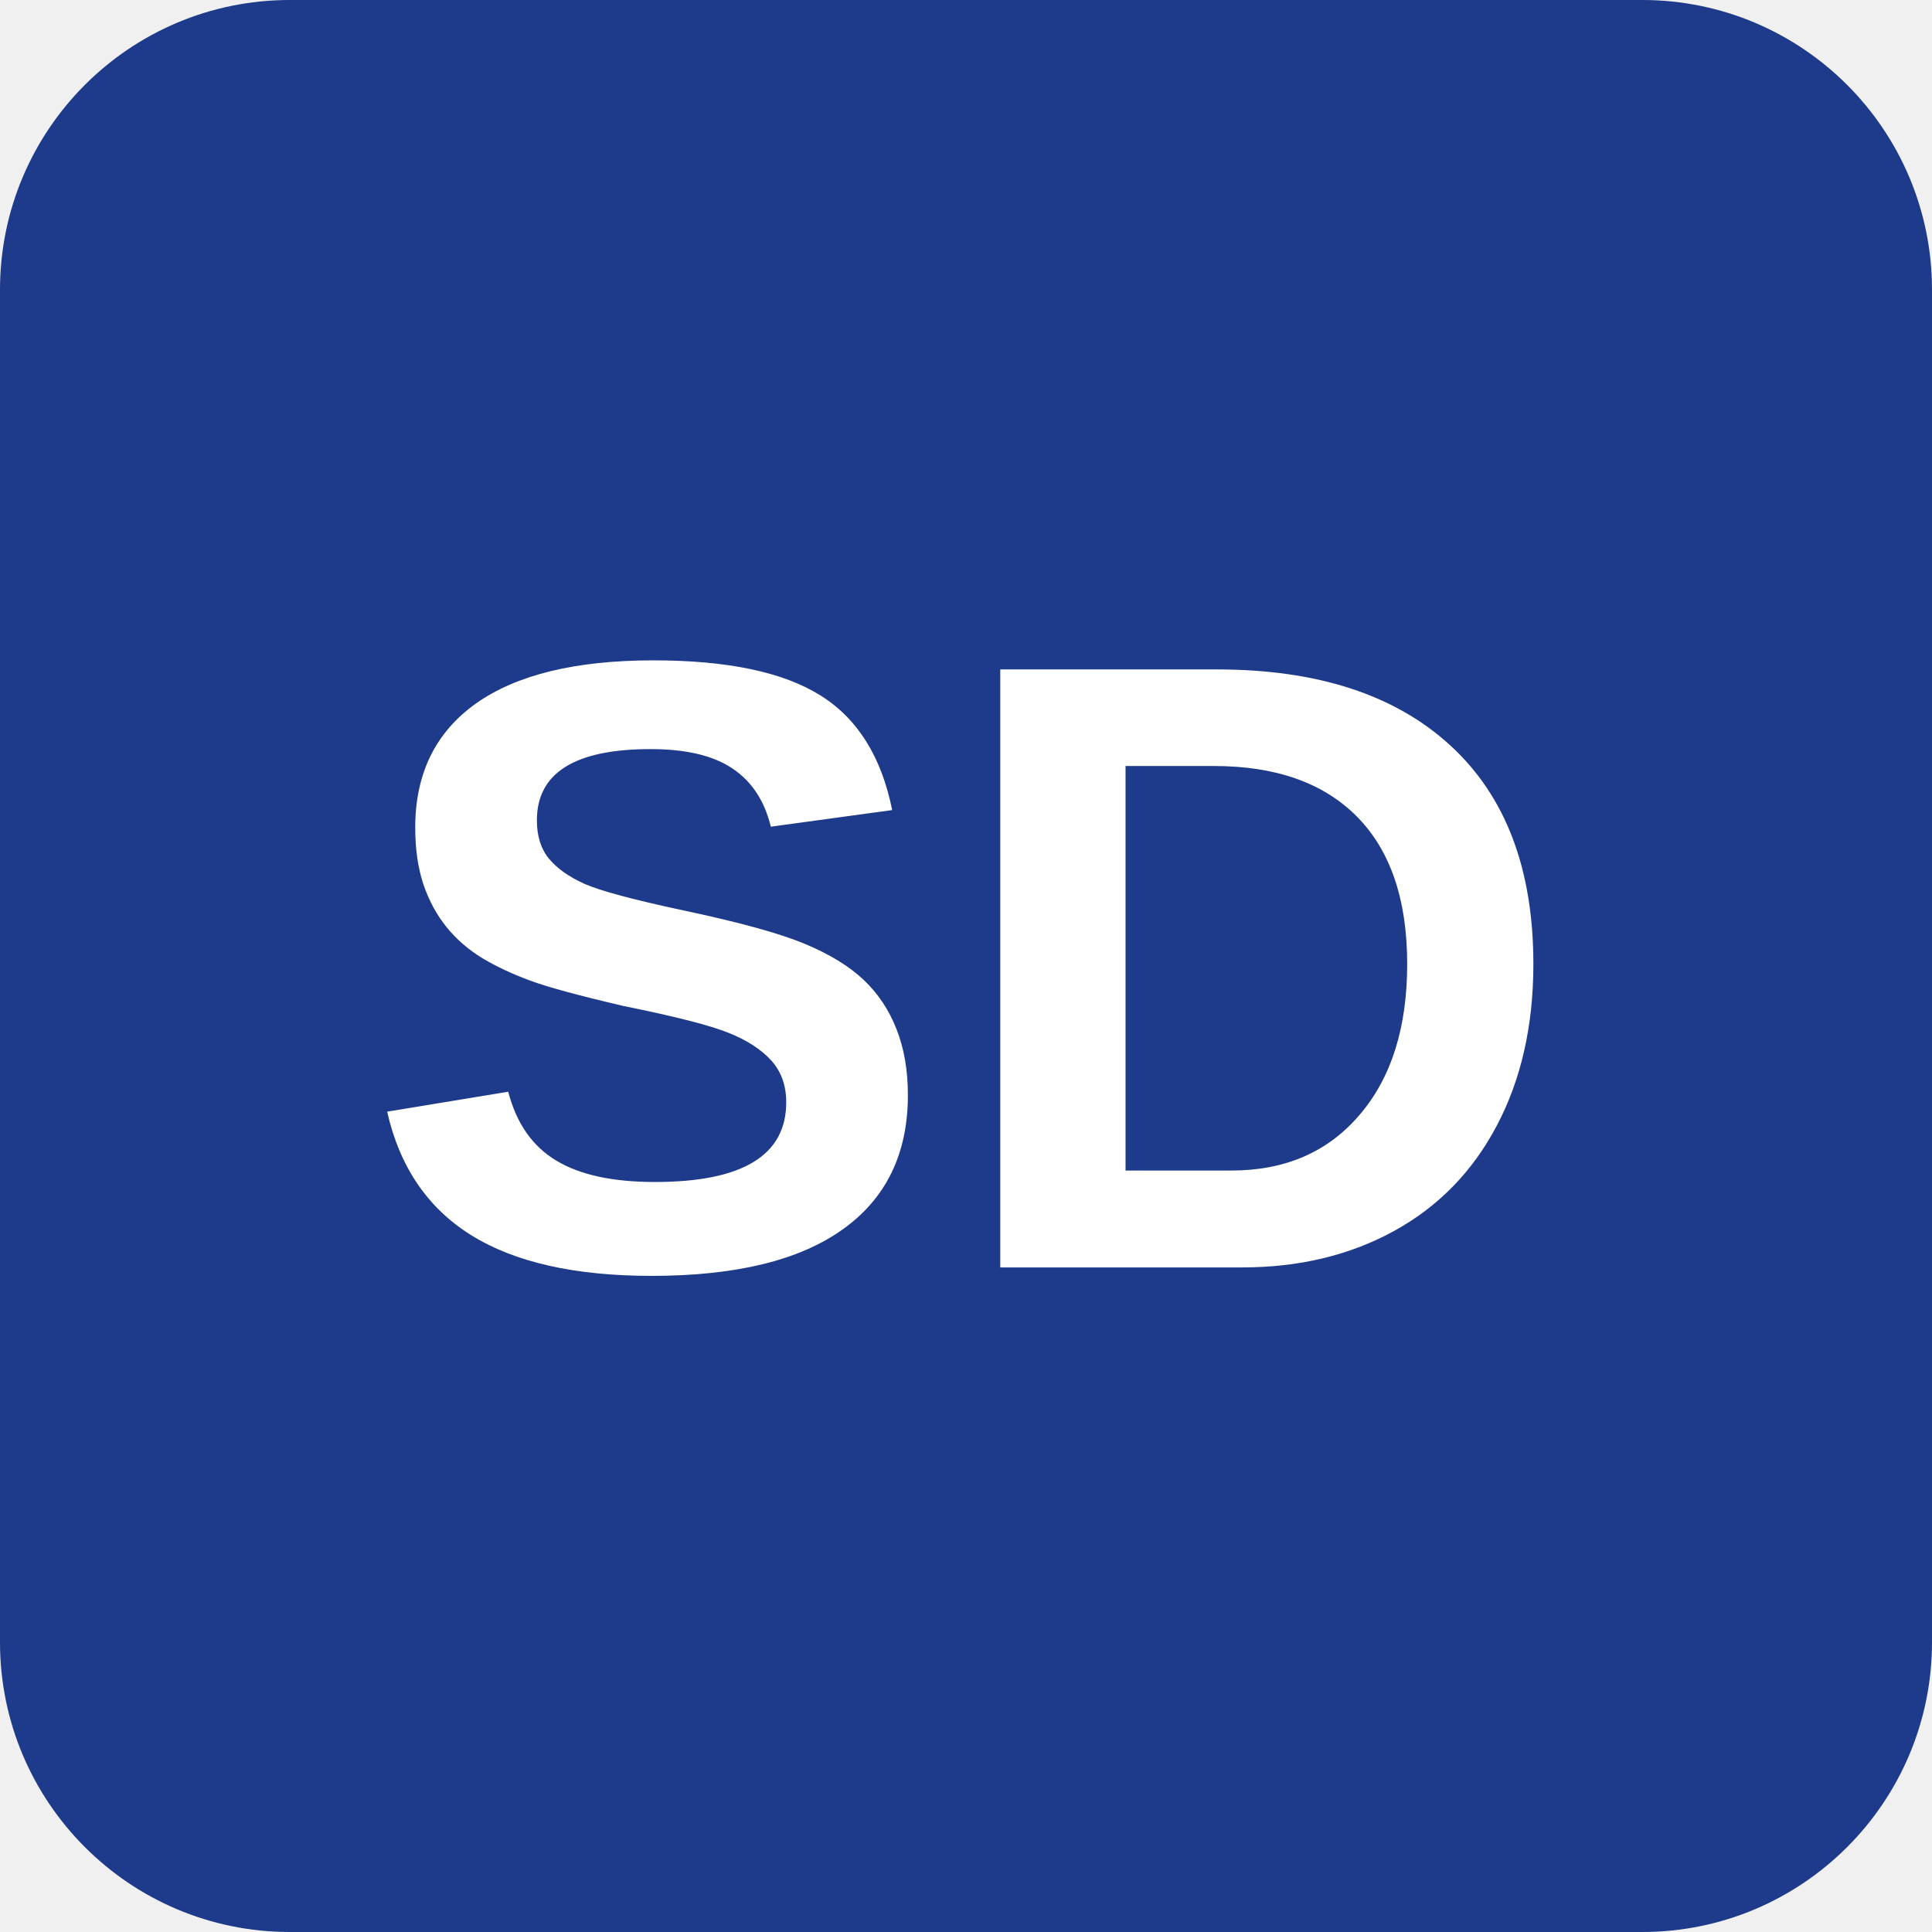
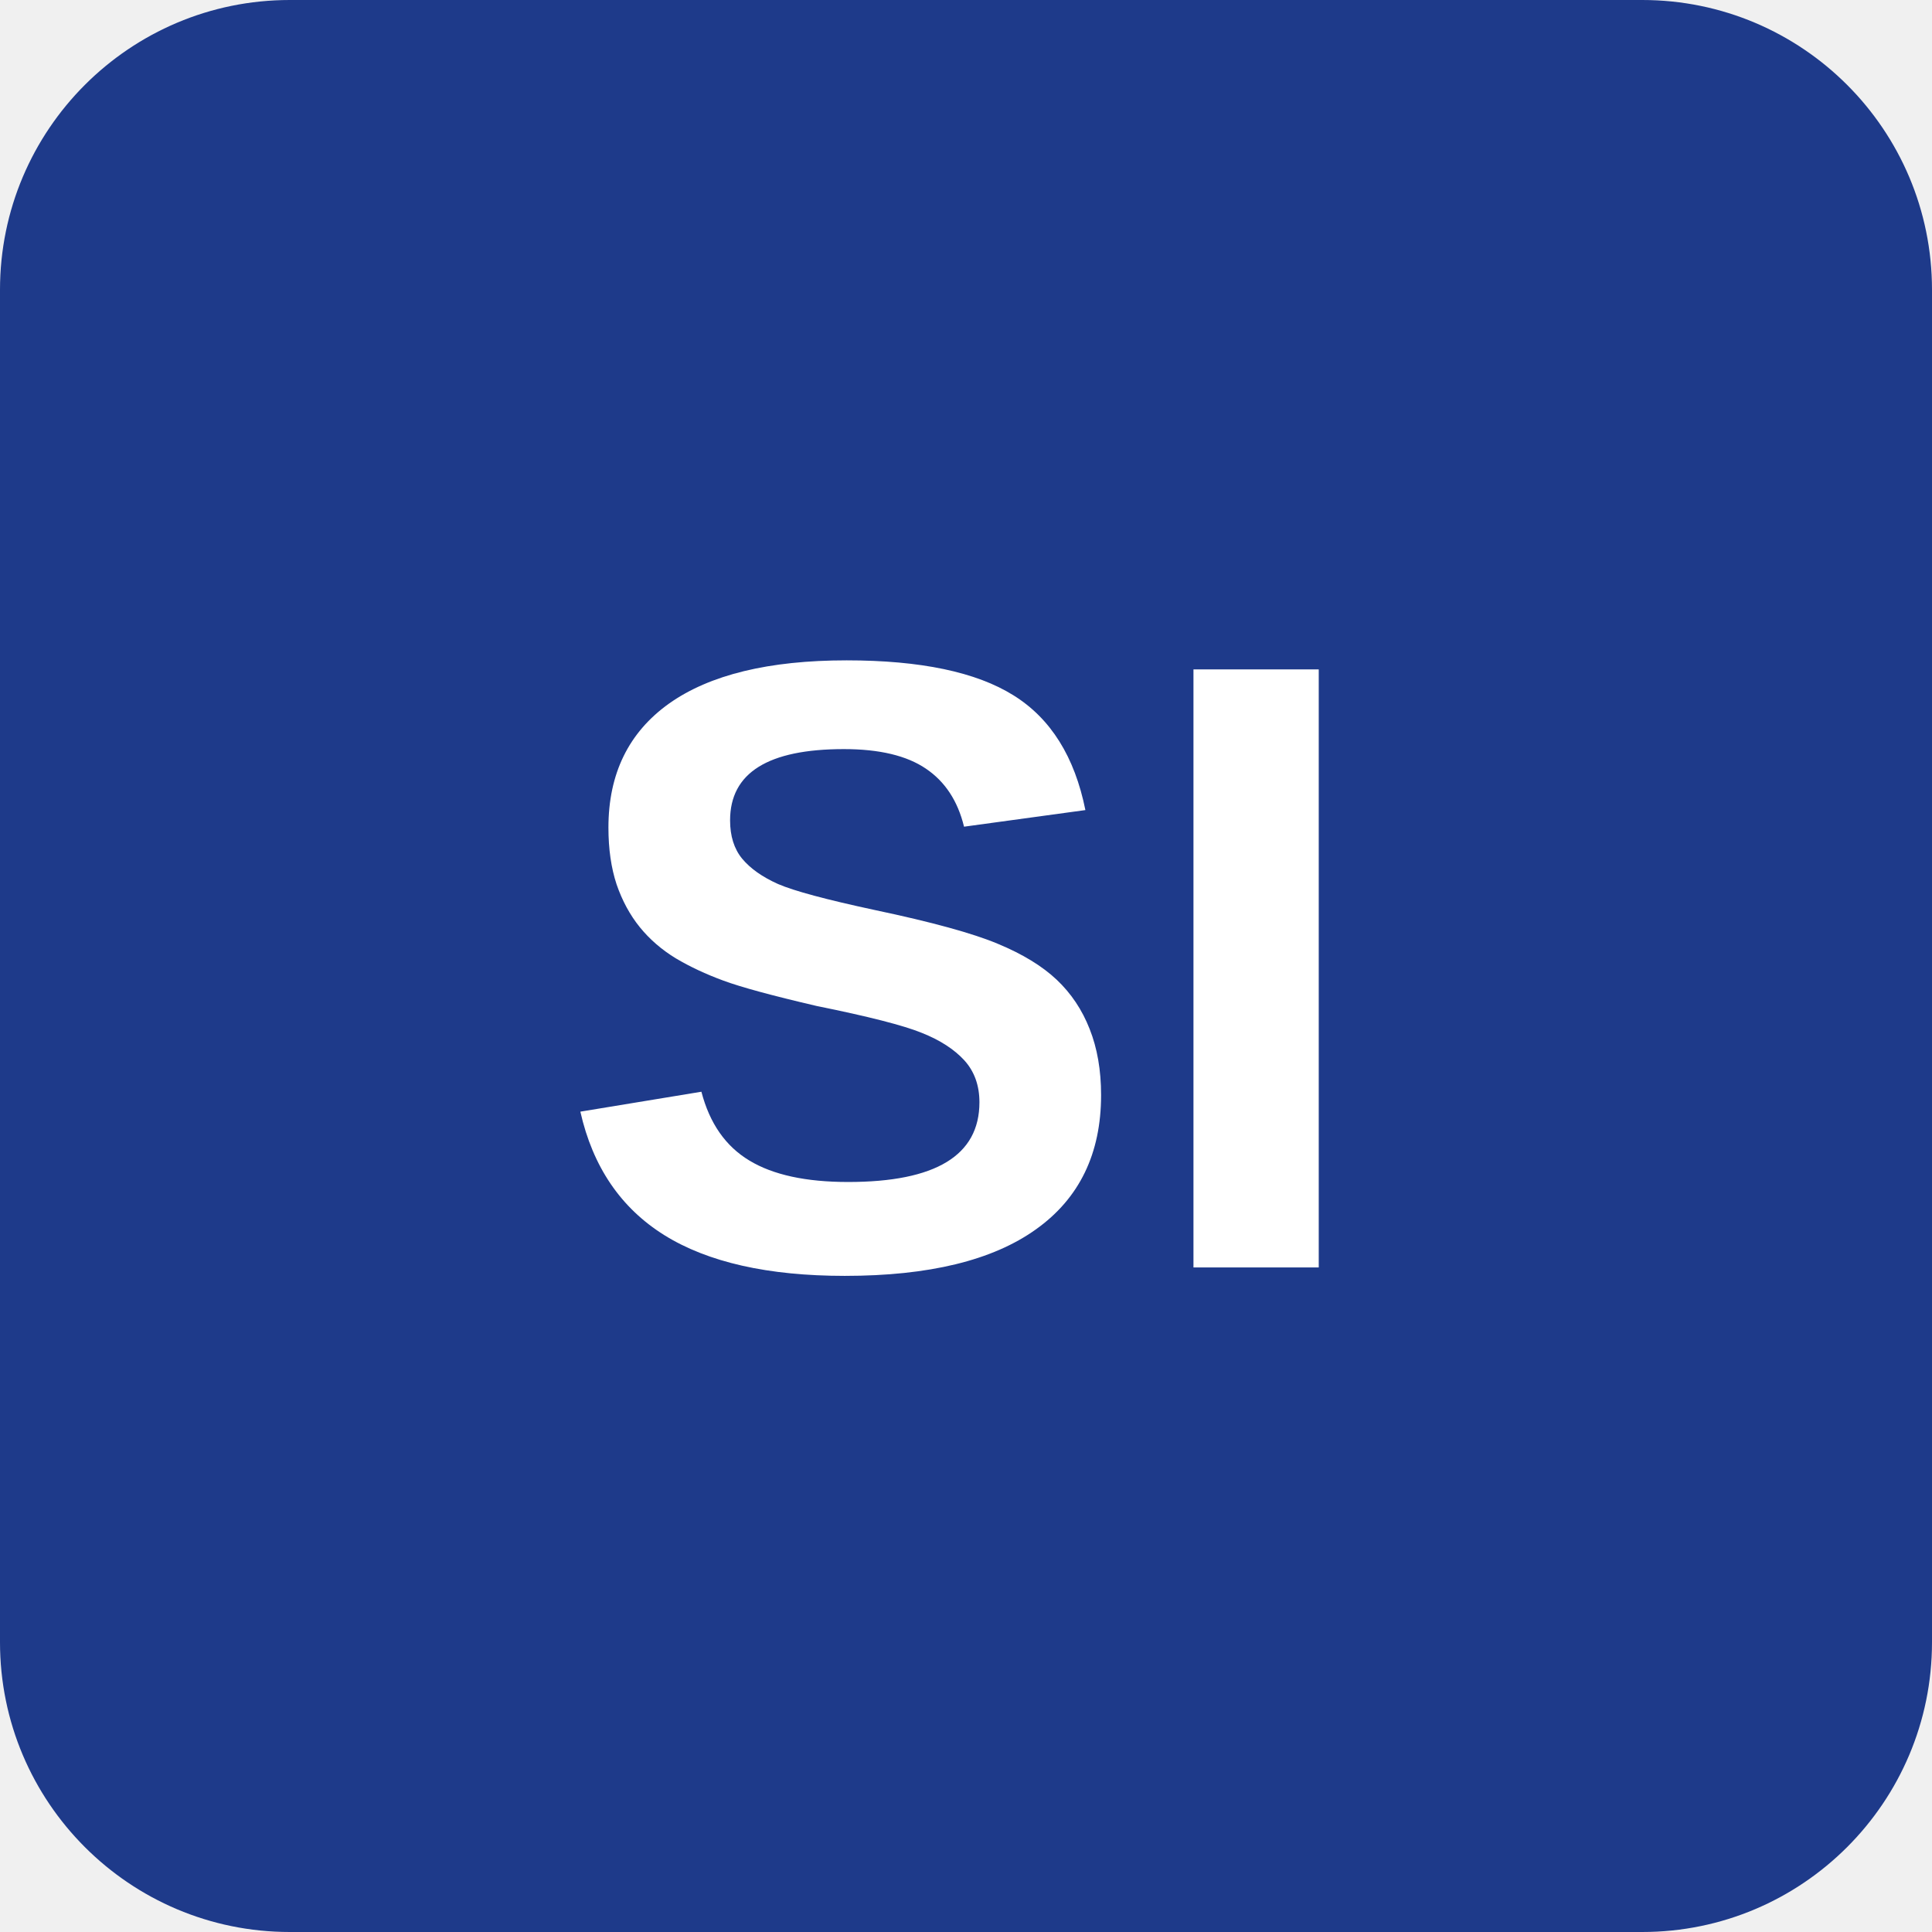
<svg xmlns="http://www.w3.org/2000/svg" viewBox="0 0 100 100">
  <rect width="100" height="100" fill="#1e3a8a" rx="15" />
-   <text x="50" y="50" font-family="Poppins, Arial, sans-serif" font-size="45" font-weight="700" fill="white" text-anchor="middle" dominant-baseline="central">SD</text>
+   <text x="50" y="50" font-family="Poppins, Arial, sans-serif" font-size="45" font-weight="700" fill="white" text-anchor="middle" dominant-baseline="central">SI</text>
</svg>
